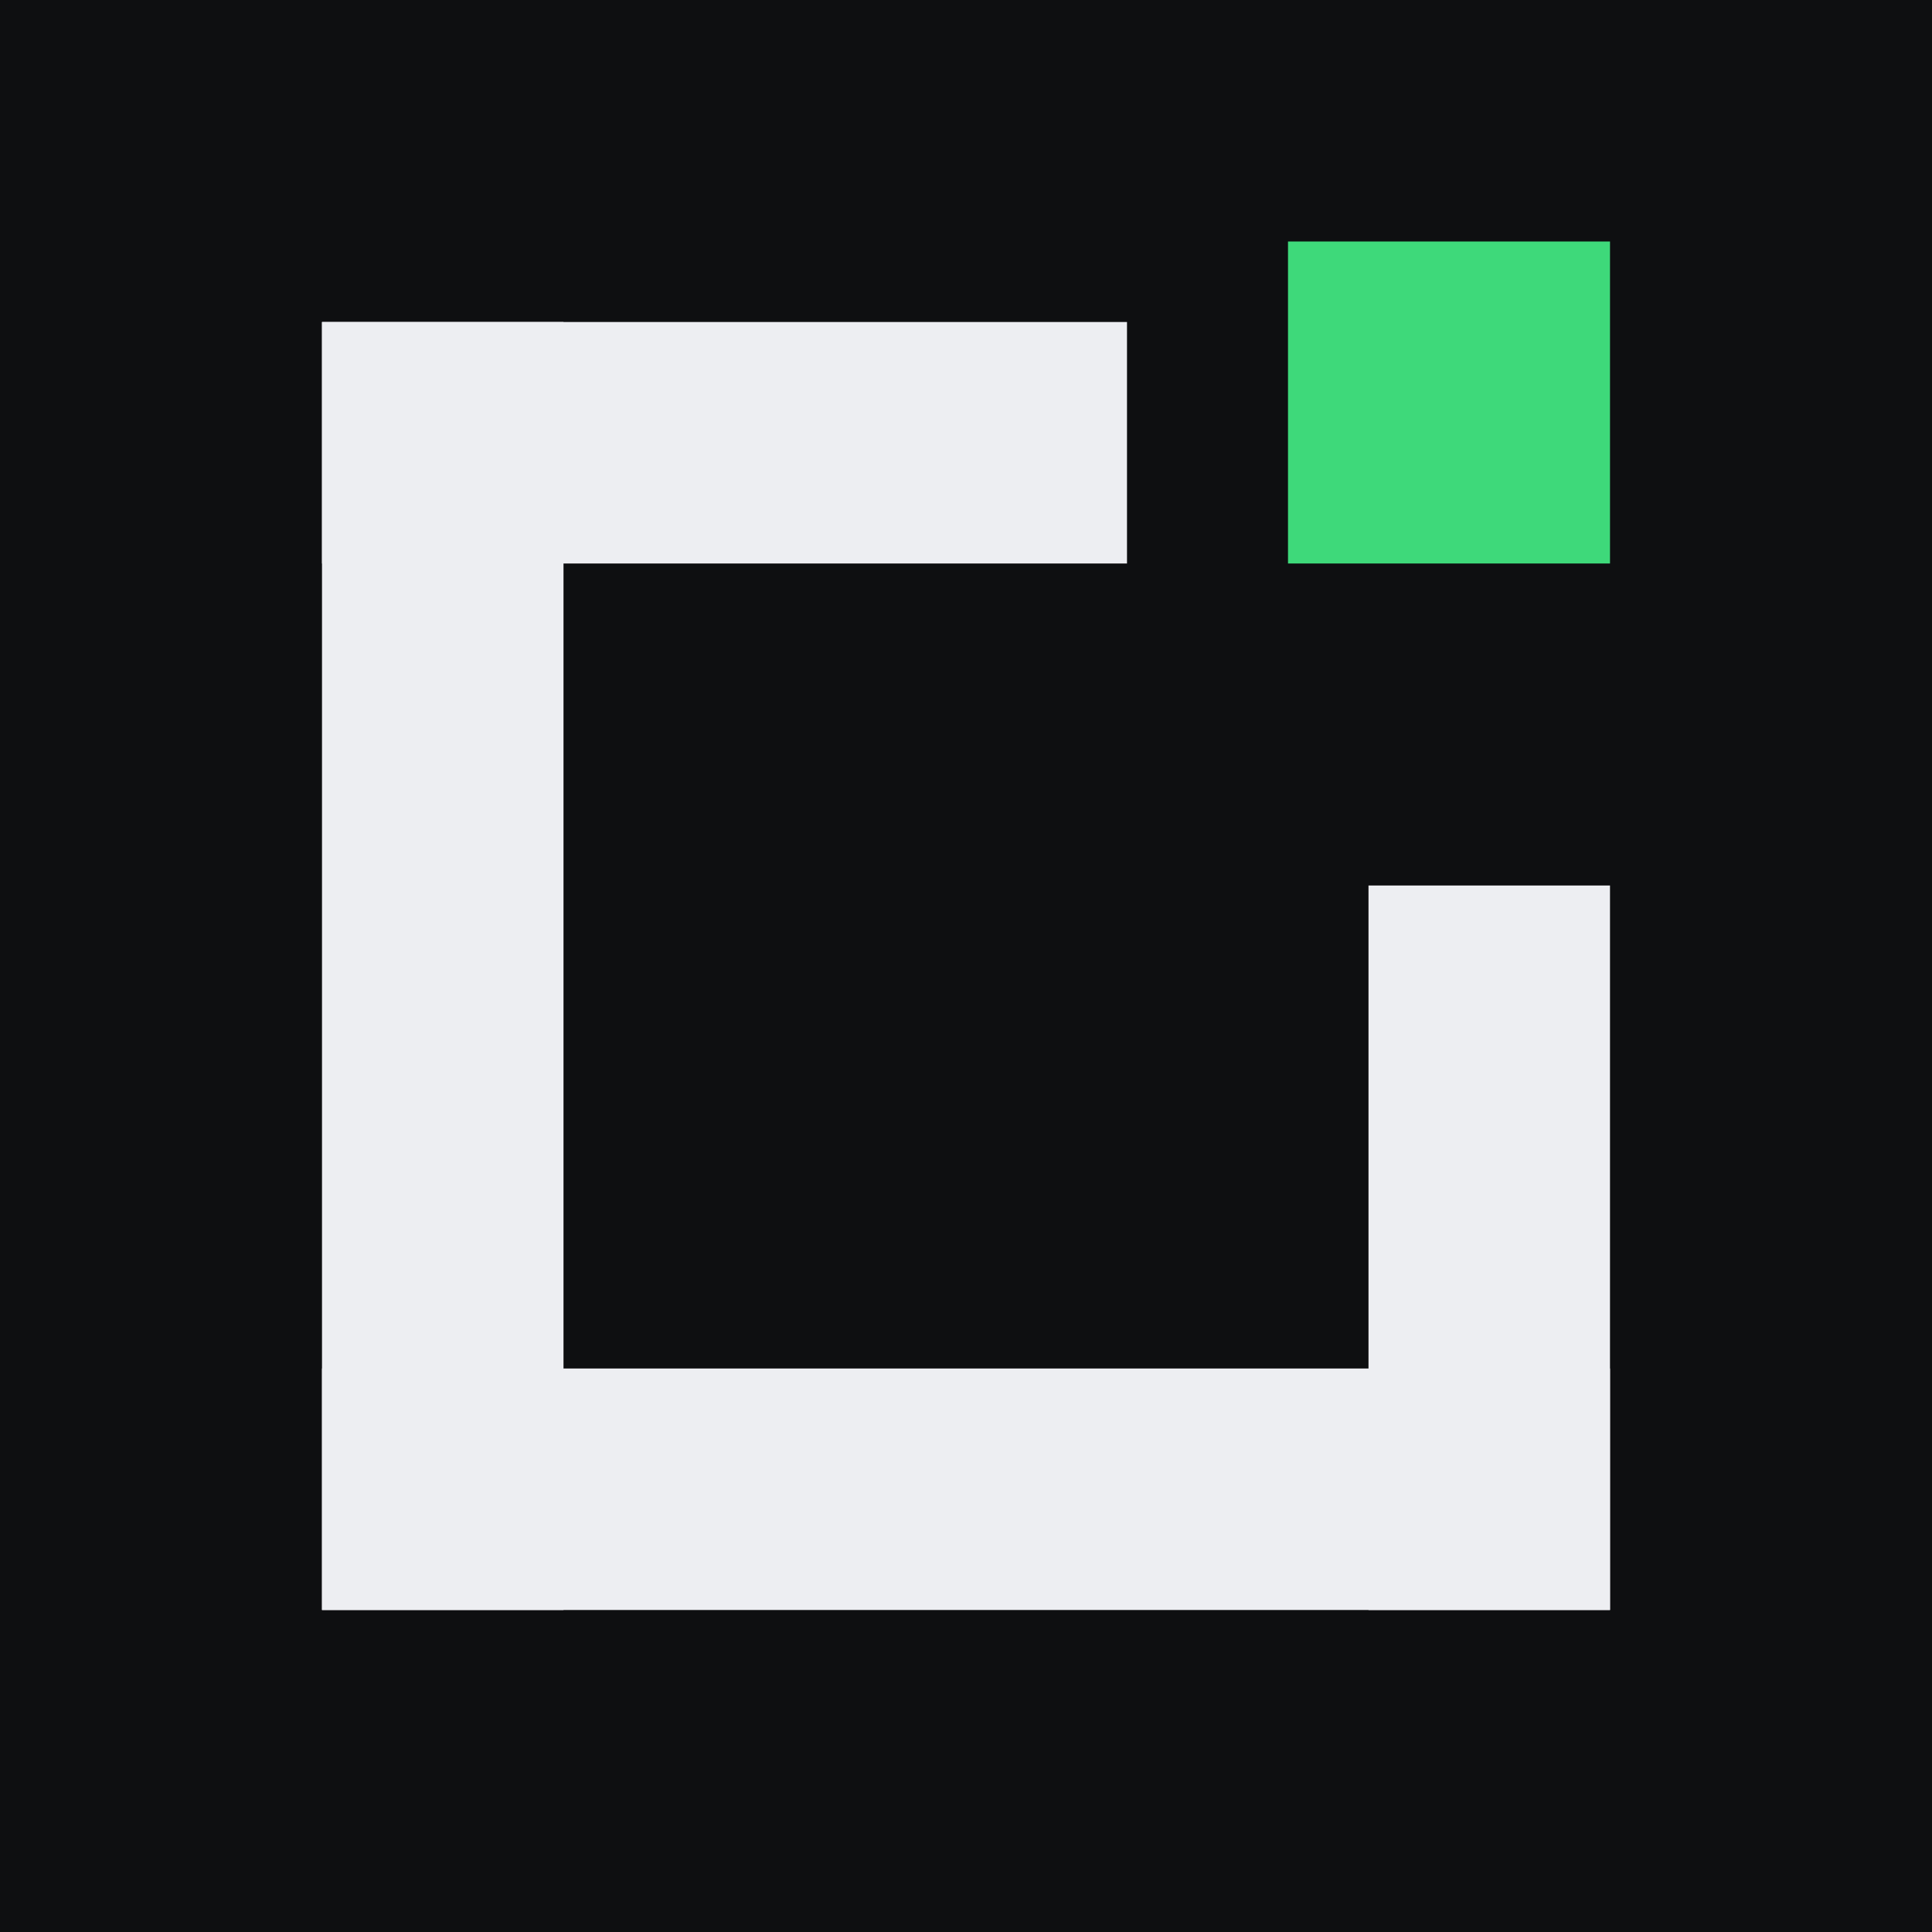
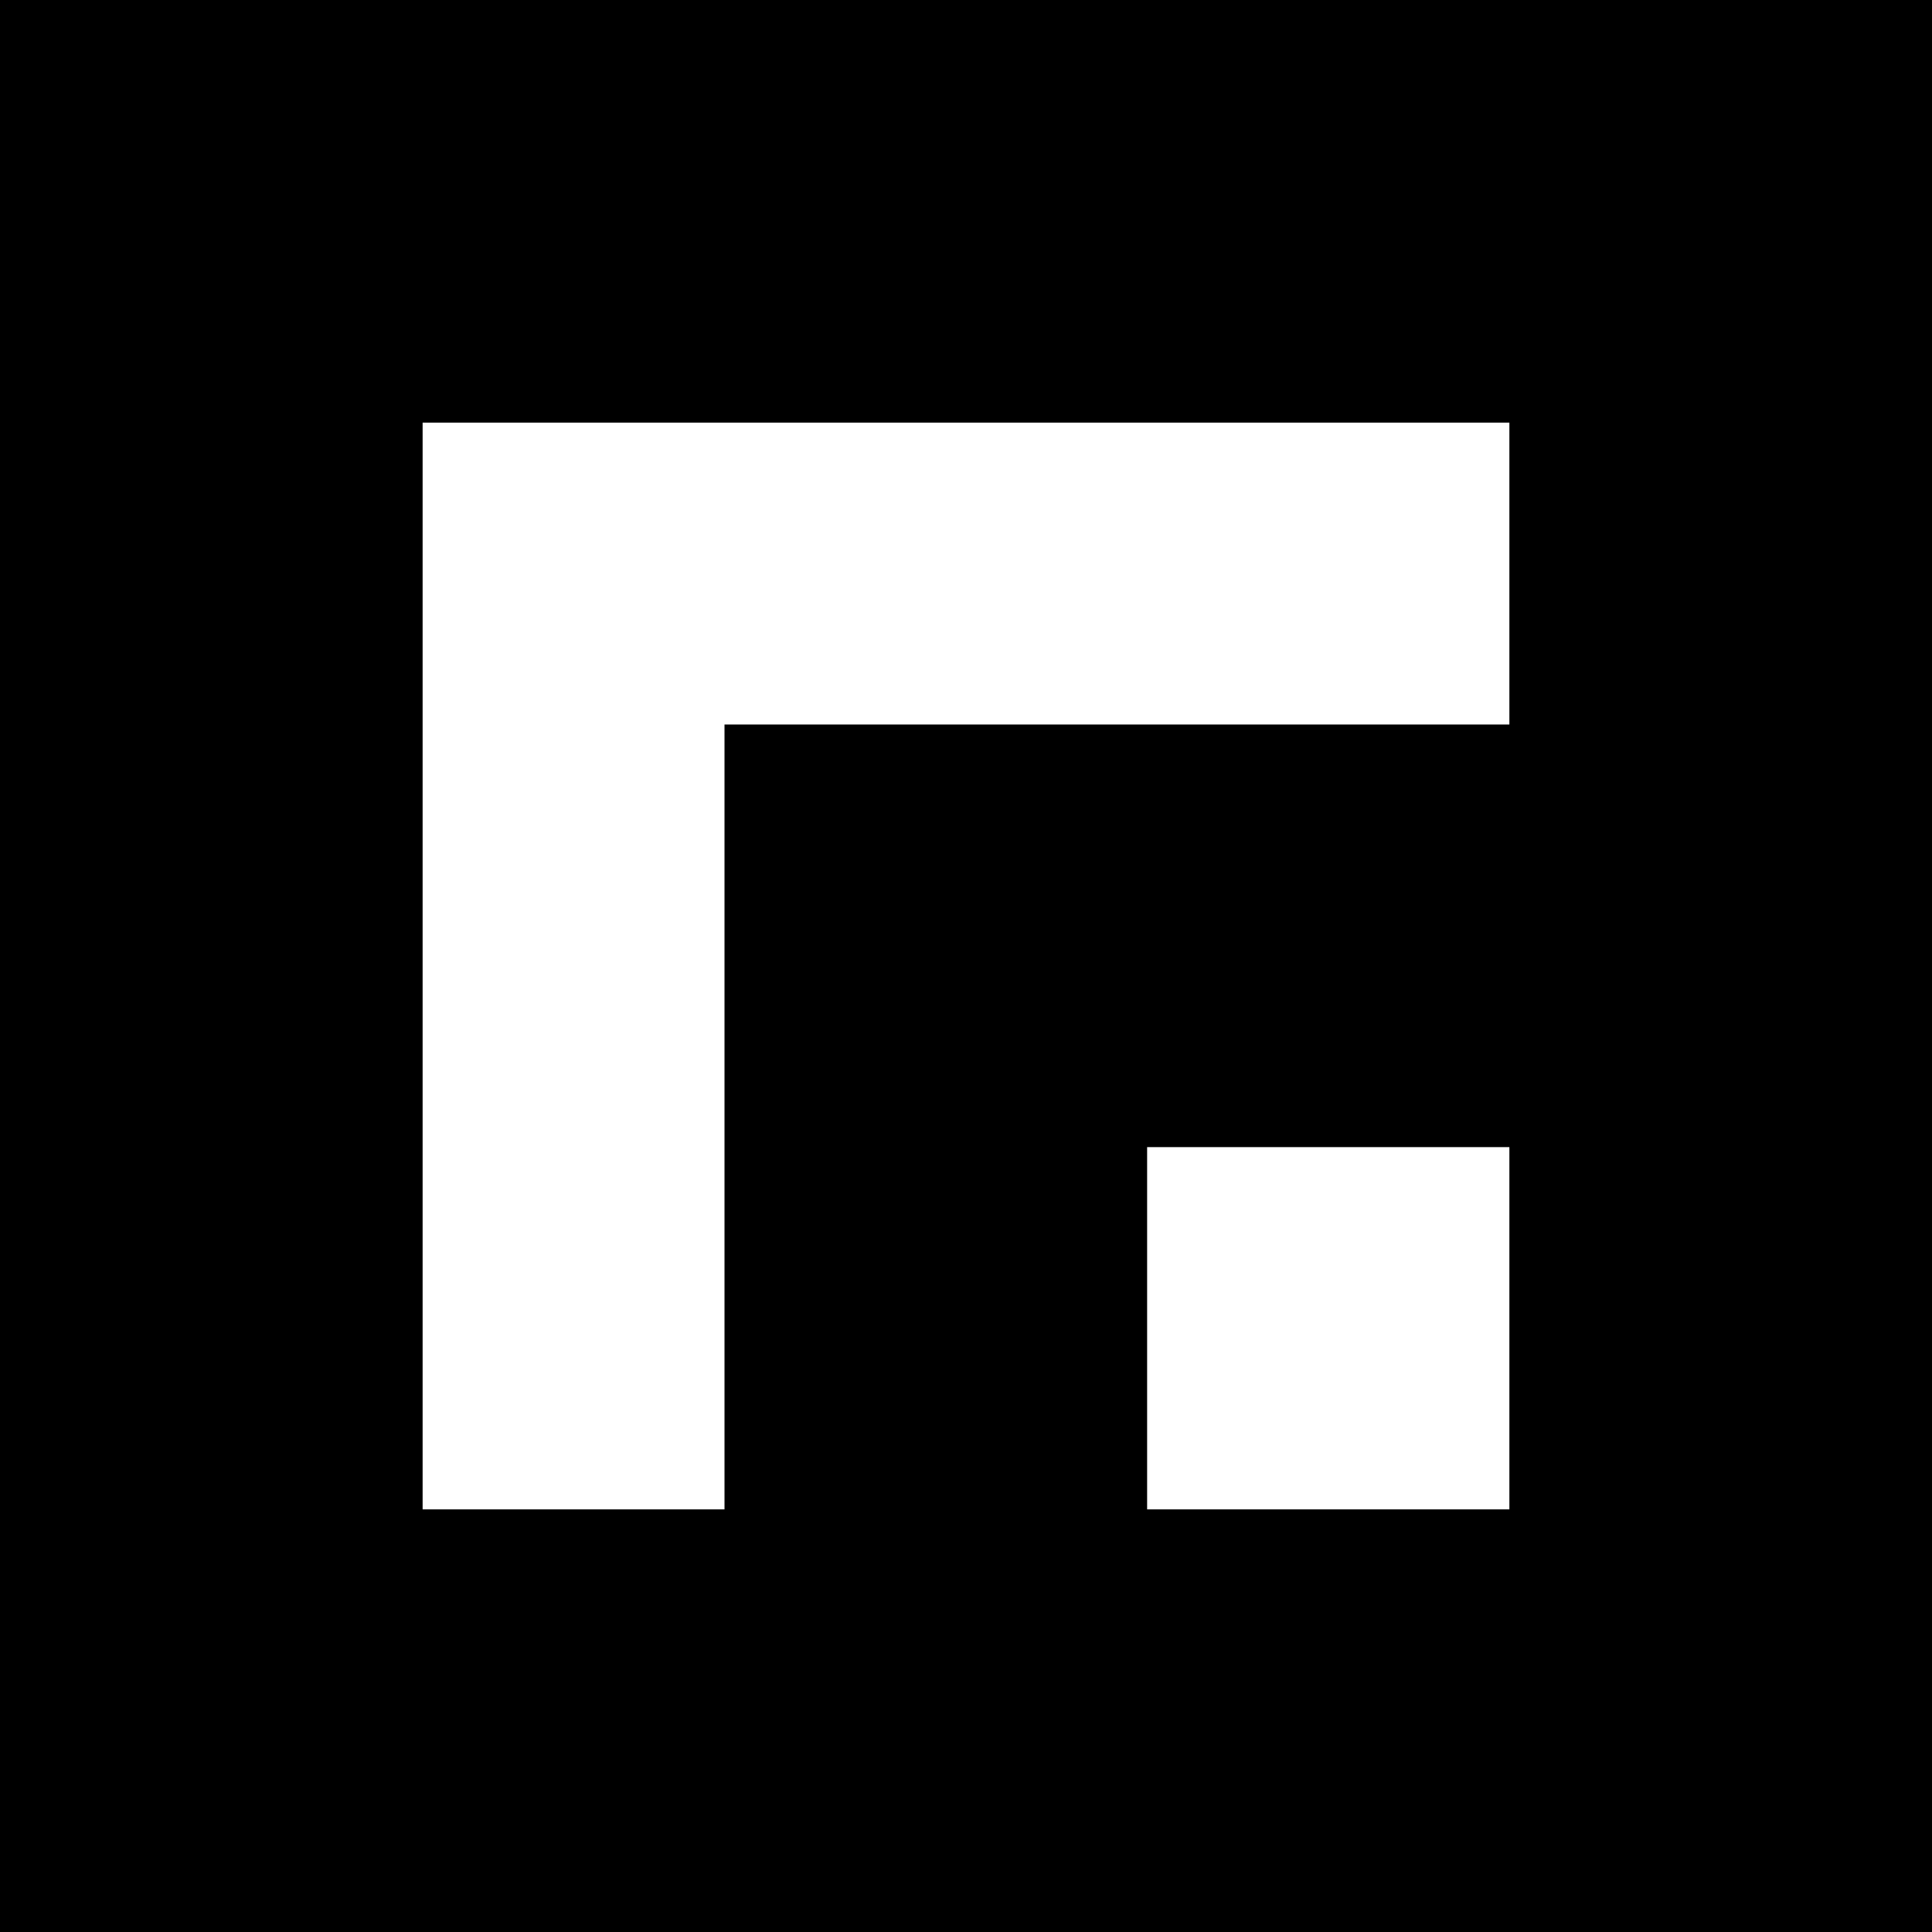
- <svg xmlns="http://www.w3.org/2000/svg" viewBox="0 0 24 24">
-   <rect width="24" height="24" fill="#0E0F11" />
-   <g fill="#EDEEF2">
-     <rect x="4" y="4" width="10" height="3" />
-     <rect x="4" y="4" width="3" height="16" />
-     <rect x="4" y="17" width="16" height="3" />
-     <rect x="17" y="11" width="3" height="9" />
-   </g>
-   <rect x="16" y="3" width="4" height="4" fill="#3ED97A" />
+ <svg xmlns="http://www.w3.org/2000/svg" viewBox="0 0 64 64">
+   <rect width="64" height="64" fill="#000000" />
+   <path d="M14 14h36v10H24v26H14z" fill="#FFFFFF" />
+   <rect x="38" y="38" width="12" height="12" fill="#FFFFFF" />
</svg>
